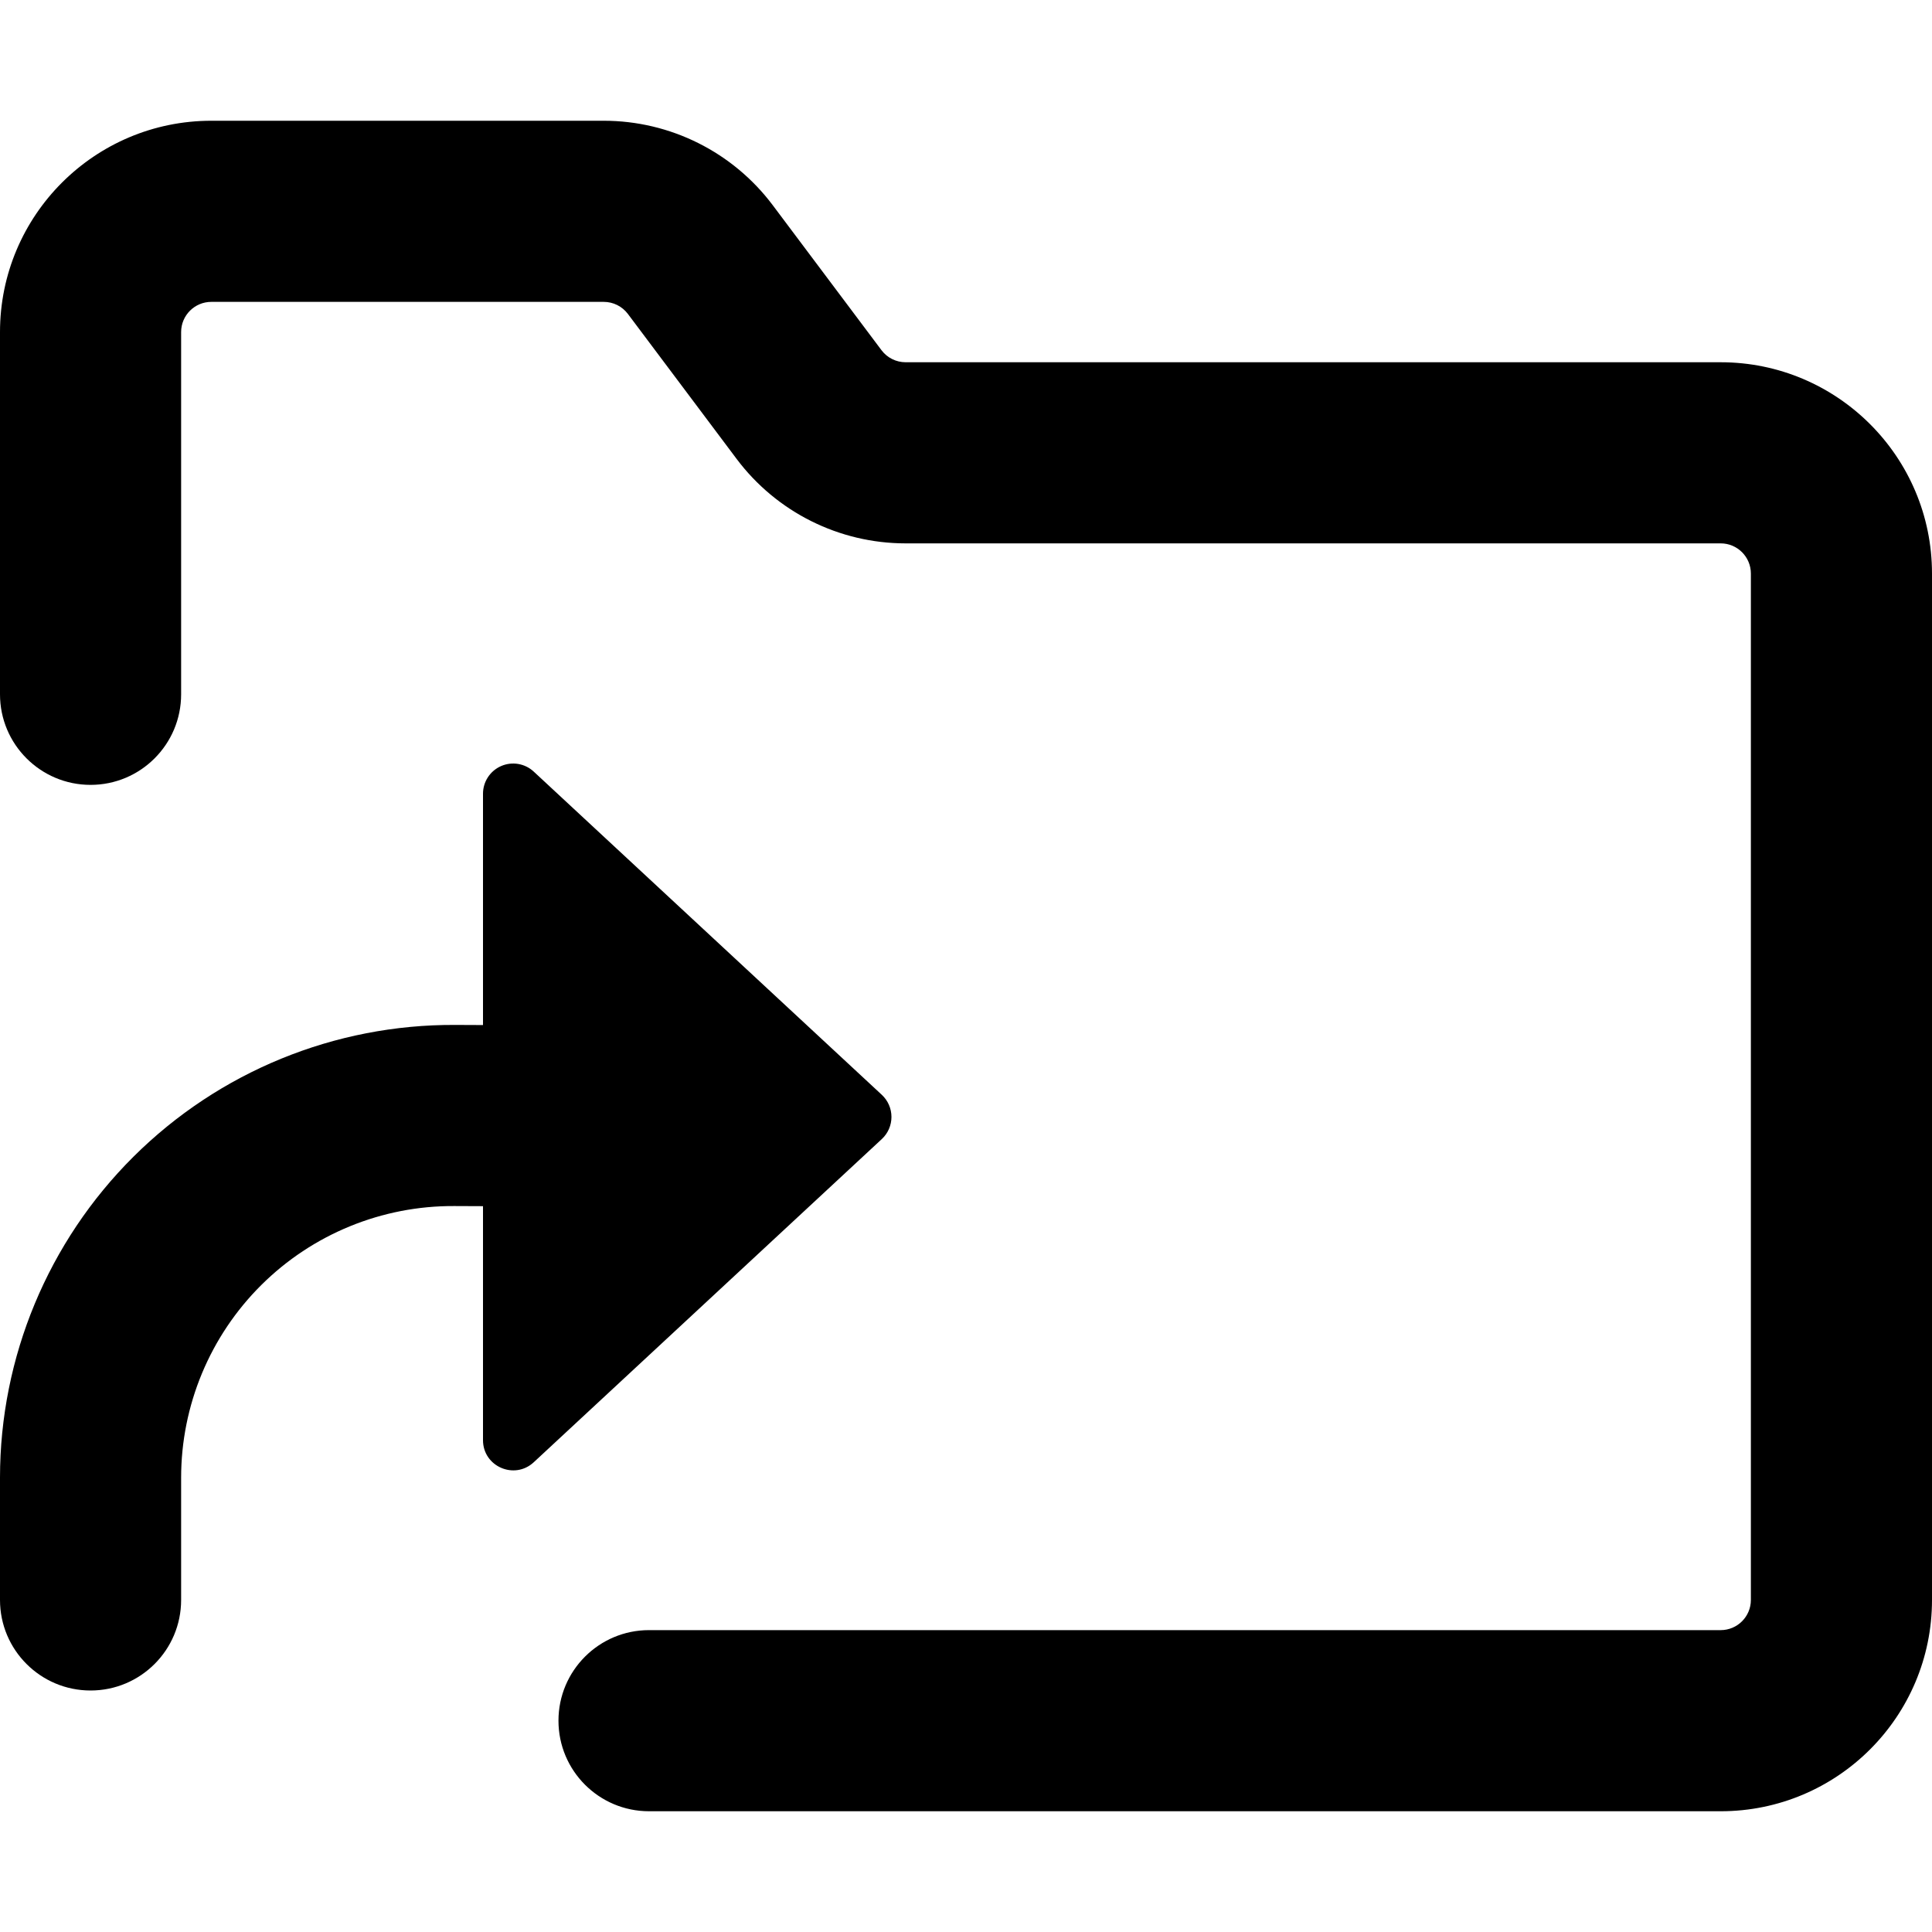
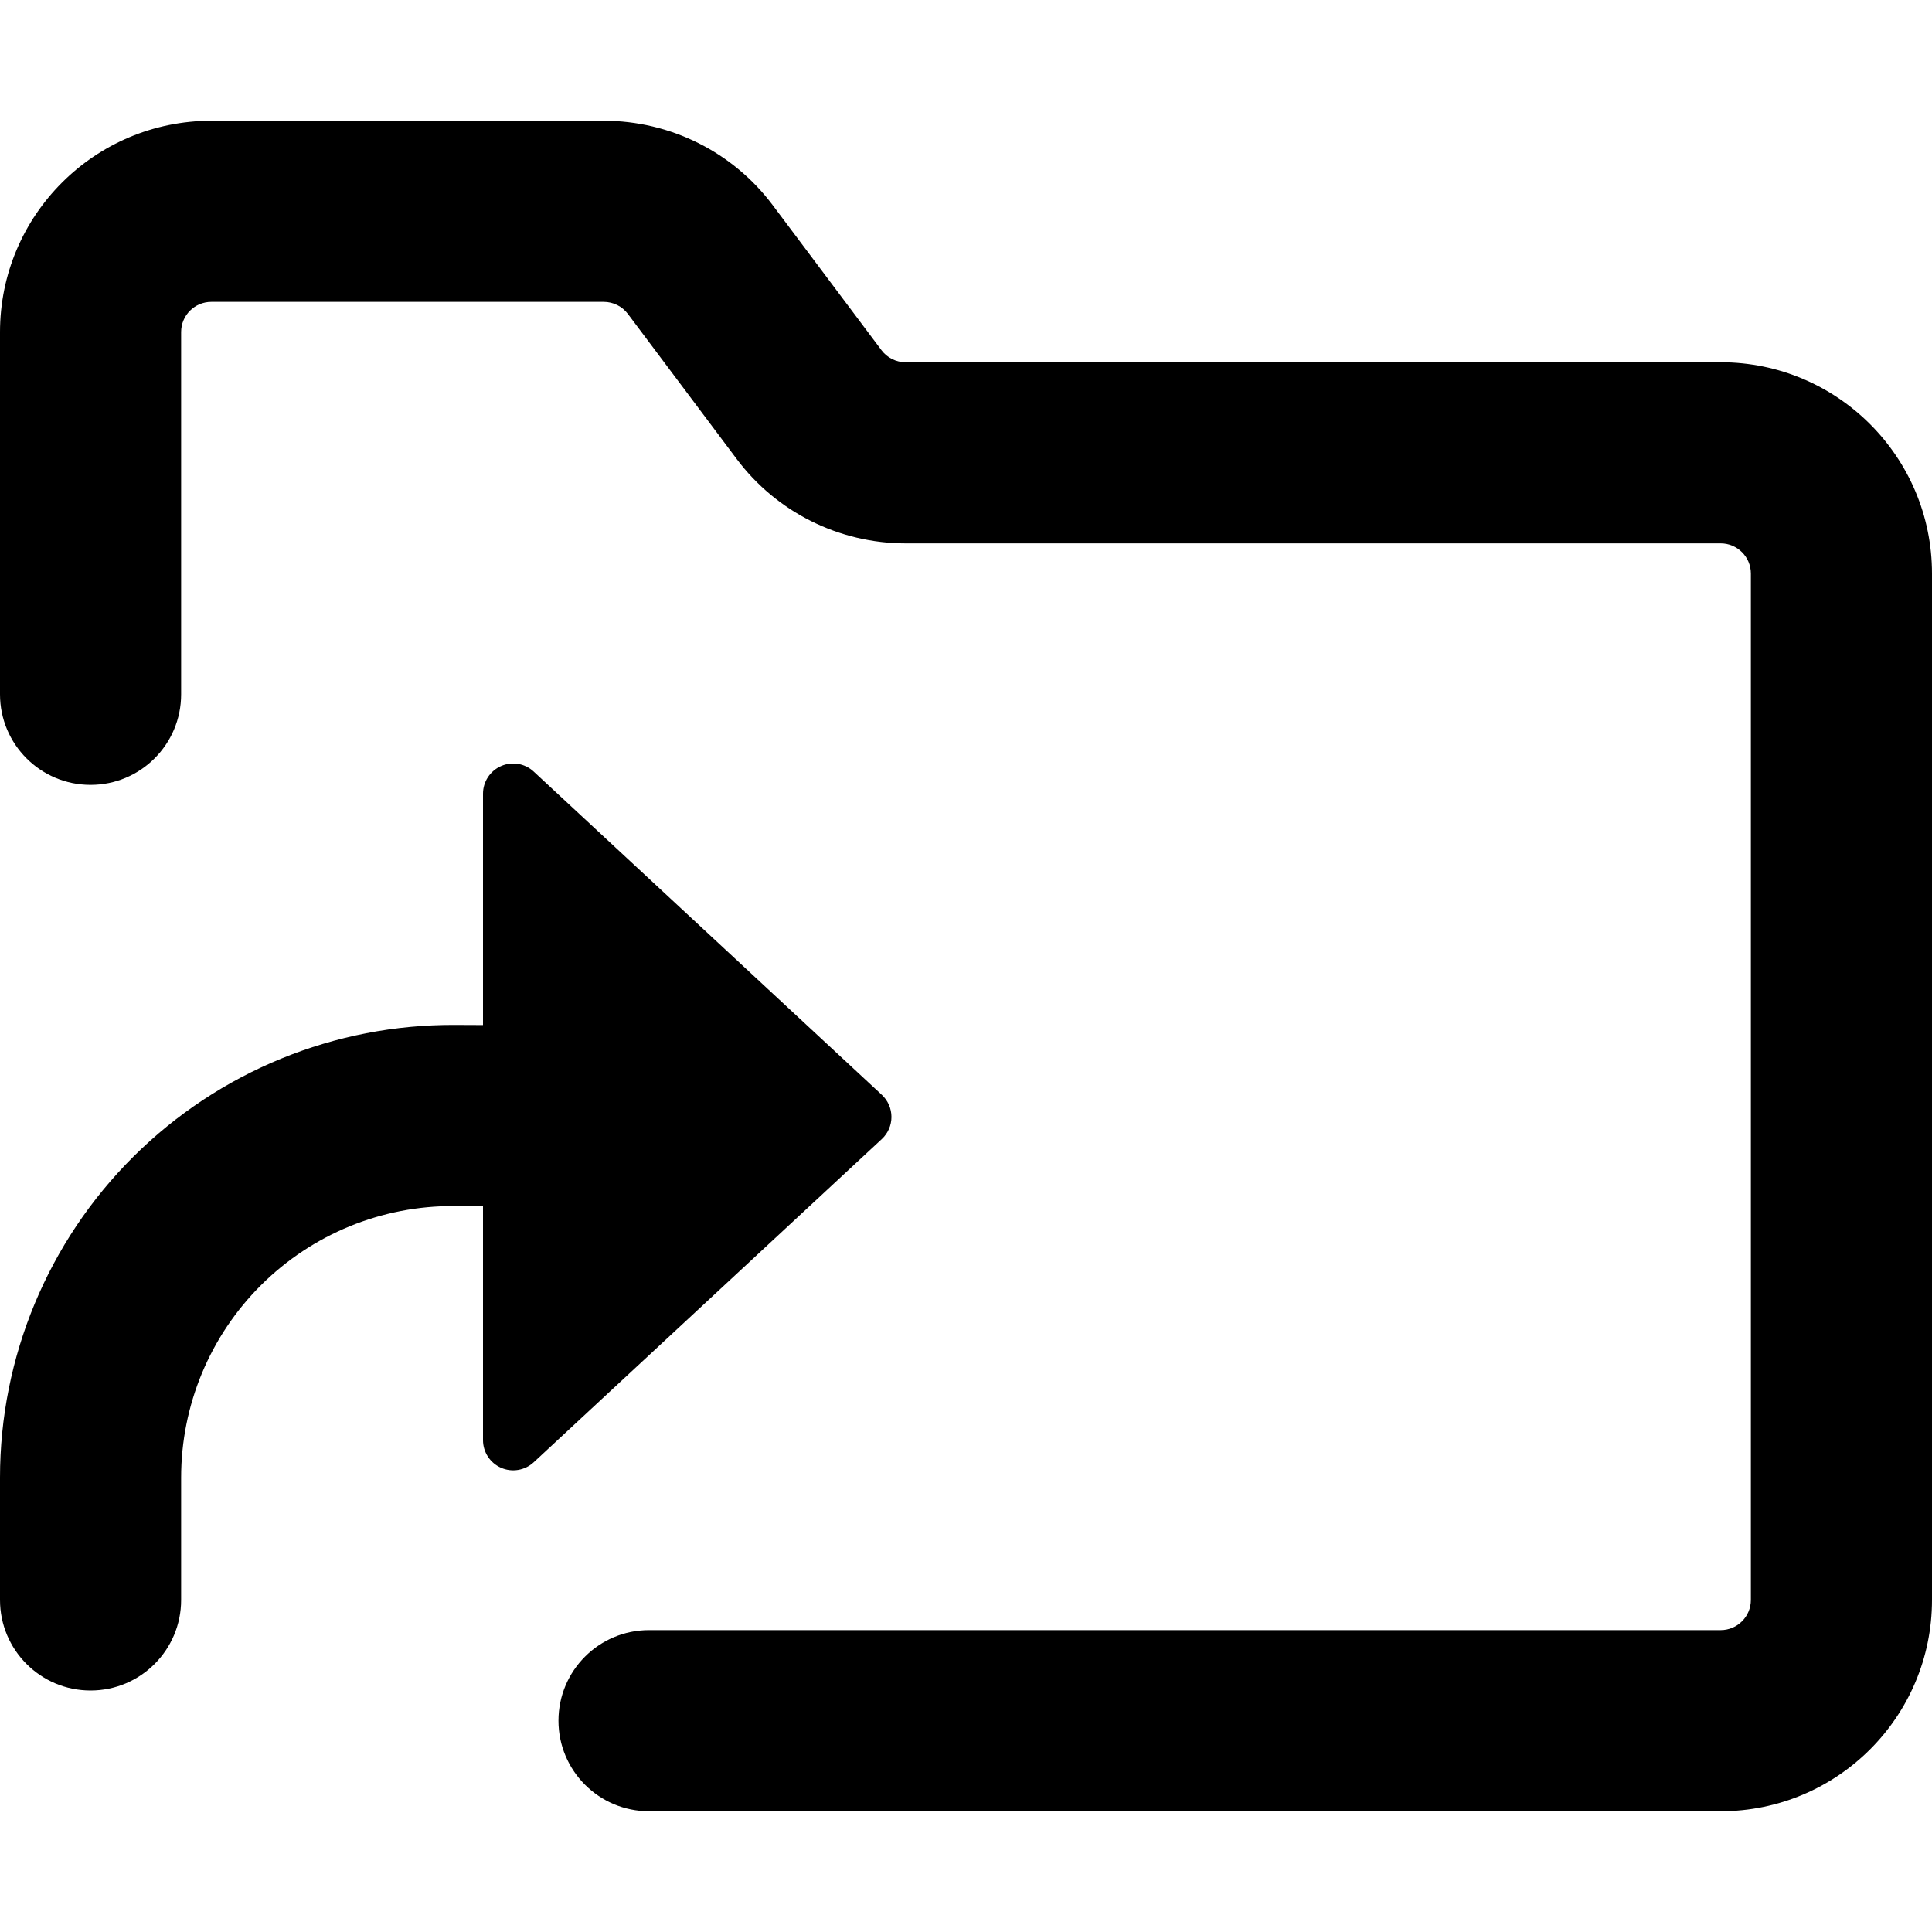
<svg xmlns="http://www.w3.org/2000/svg" width="16" height="16" viewBox="0 0 16 16">
-   <path d="M0 2.75C0 1.784.784 1 1.75 1H5a1.75 1.75 0 0 1 1.4.7l.9 1.2a.25.25 0 0 0 .2.1h6.75c.966 0 1.75.784 1.75 1.75v8.5A1.75 1.75 0 0 1 14.25 15H5.375a.75.75 0 0 1 0-1.5h8.875a.25.25 0 0 0 .25-.25v-8.5a.25.25 0 0 0-.25-.25H7.5a1.75 1.75 0 0 1-1.4-.7l-.9-1.2a.25.25 0 0 0-.2-.1H1.75a.25.25 0 0 0-.25.25v3a.75.75 0 0 1-1.5 0v-3Z" />
-   <path d="M1.5 12.237a2.25 2.25 0 0 1 2.262-2.249L4 9.989v1.938c0 .218.26.331.42.183l2.883-2.677a.25.25 0 0 0 0-.366L4.42 6.39a.25.25 0 0 0-.42.183v1.916l-.229-.001A3.75 3.75 0 0 0 0 12.237v1.013a.75.75 0 0 0 1.5 0v-1.013Z" />
+   <path d="M5 1c.551 0 1.07.259 1.4.7l.9 1.2a.25.25 0 0 0 .2.1h6.75c.966 0 1.75.784 1.75 1.75v8.5A1.75 1.75 0 0 1 14.25 15H5.375a.75.75 0 0 1 0-1.5h8.875a.25.25 0 0 0 .25-.25v-8.5a.25.25 0 0 0-.25-.25H7.5c-.551 0-1.07-.259-1.4-.7l-.9-1.2a.25.25 0 0 0-.2-.1H1.75a.25.25 0 0 0-.25.25v3a.75.75 0 0 1-1.5 0v-3C0 1.784.784 1 1.75 1H5Zm-.85 5.344a.249.249 0 0 1 .27.046l2.883 2.677a.25.25 0 0 1 0 .366L4.42 12.11a.25.25 0 0 1-.42-.183V9.989l-.238-.001A2.248 2.248 0 0 0 1.5 12.237v1.013a.75.75 0 0 1-1.5 0v-1.013a3.748 3.748 0 0 1 3.771-3.749L4 8.489V6.573a.25.25 0 0 1 .15-.229Z" />
</svg>
